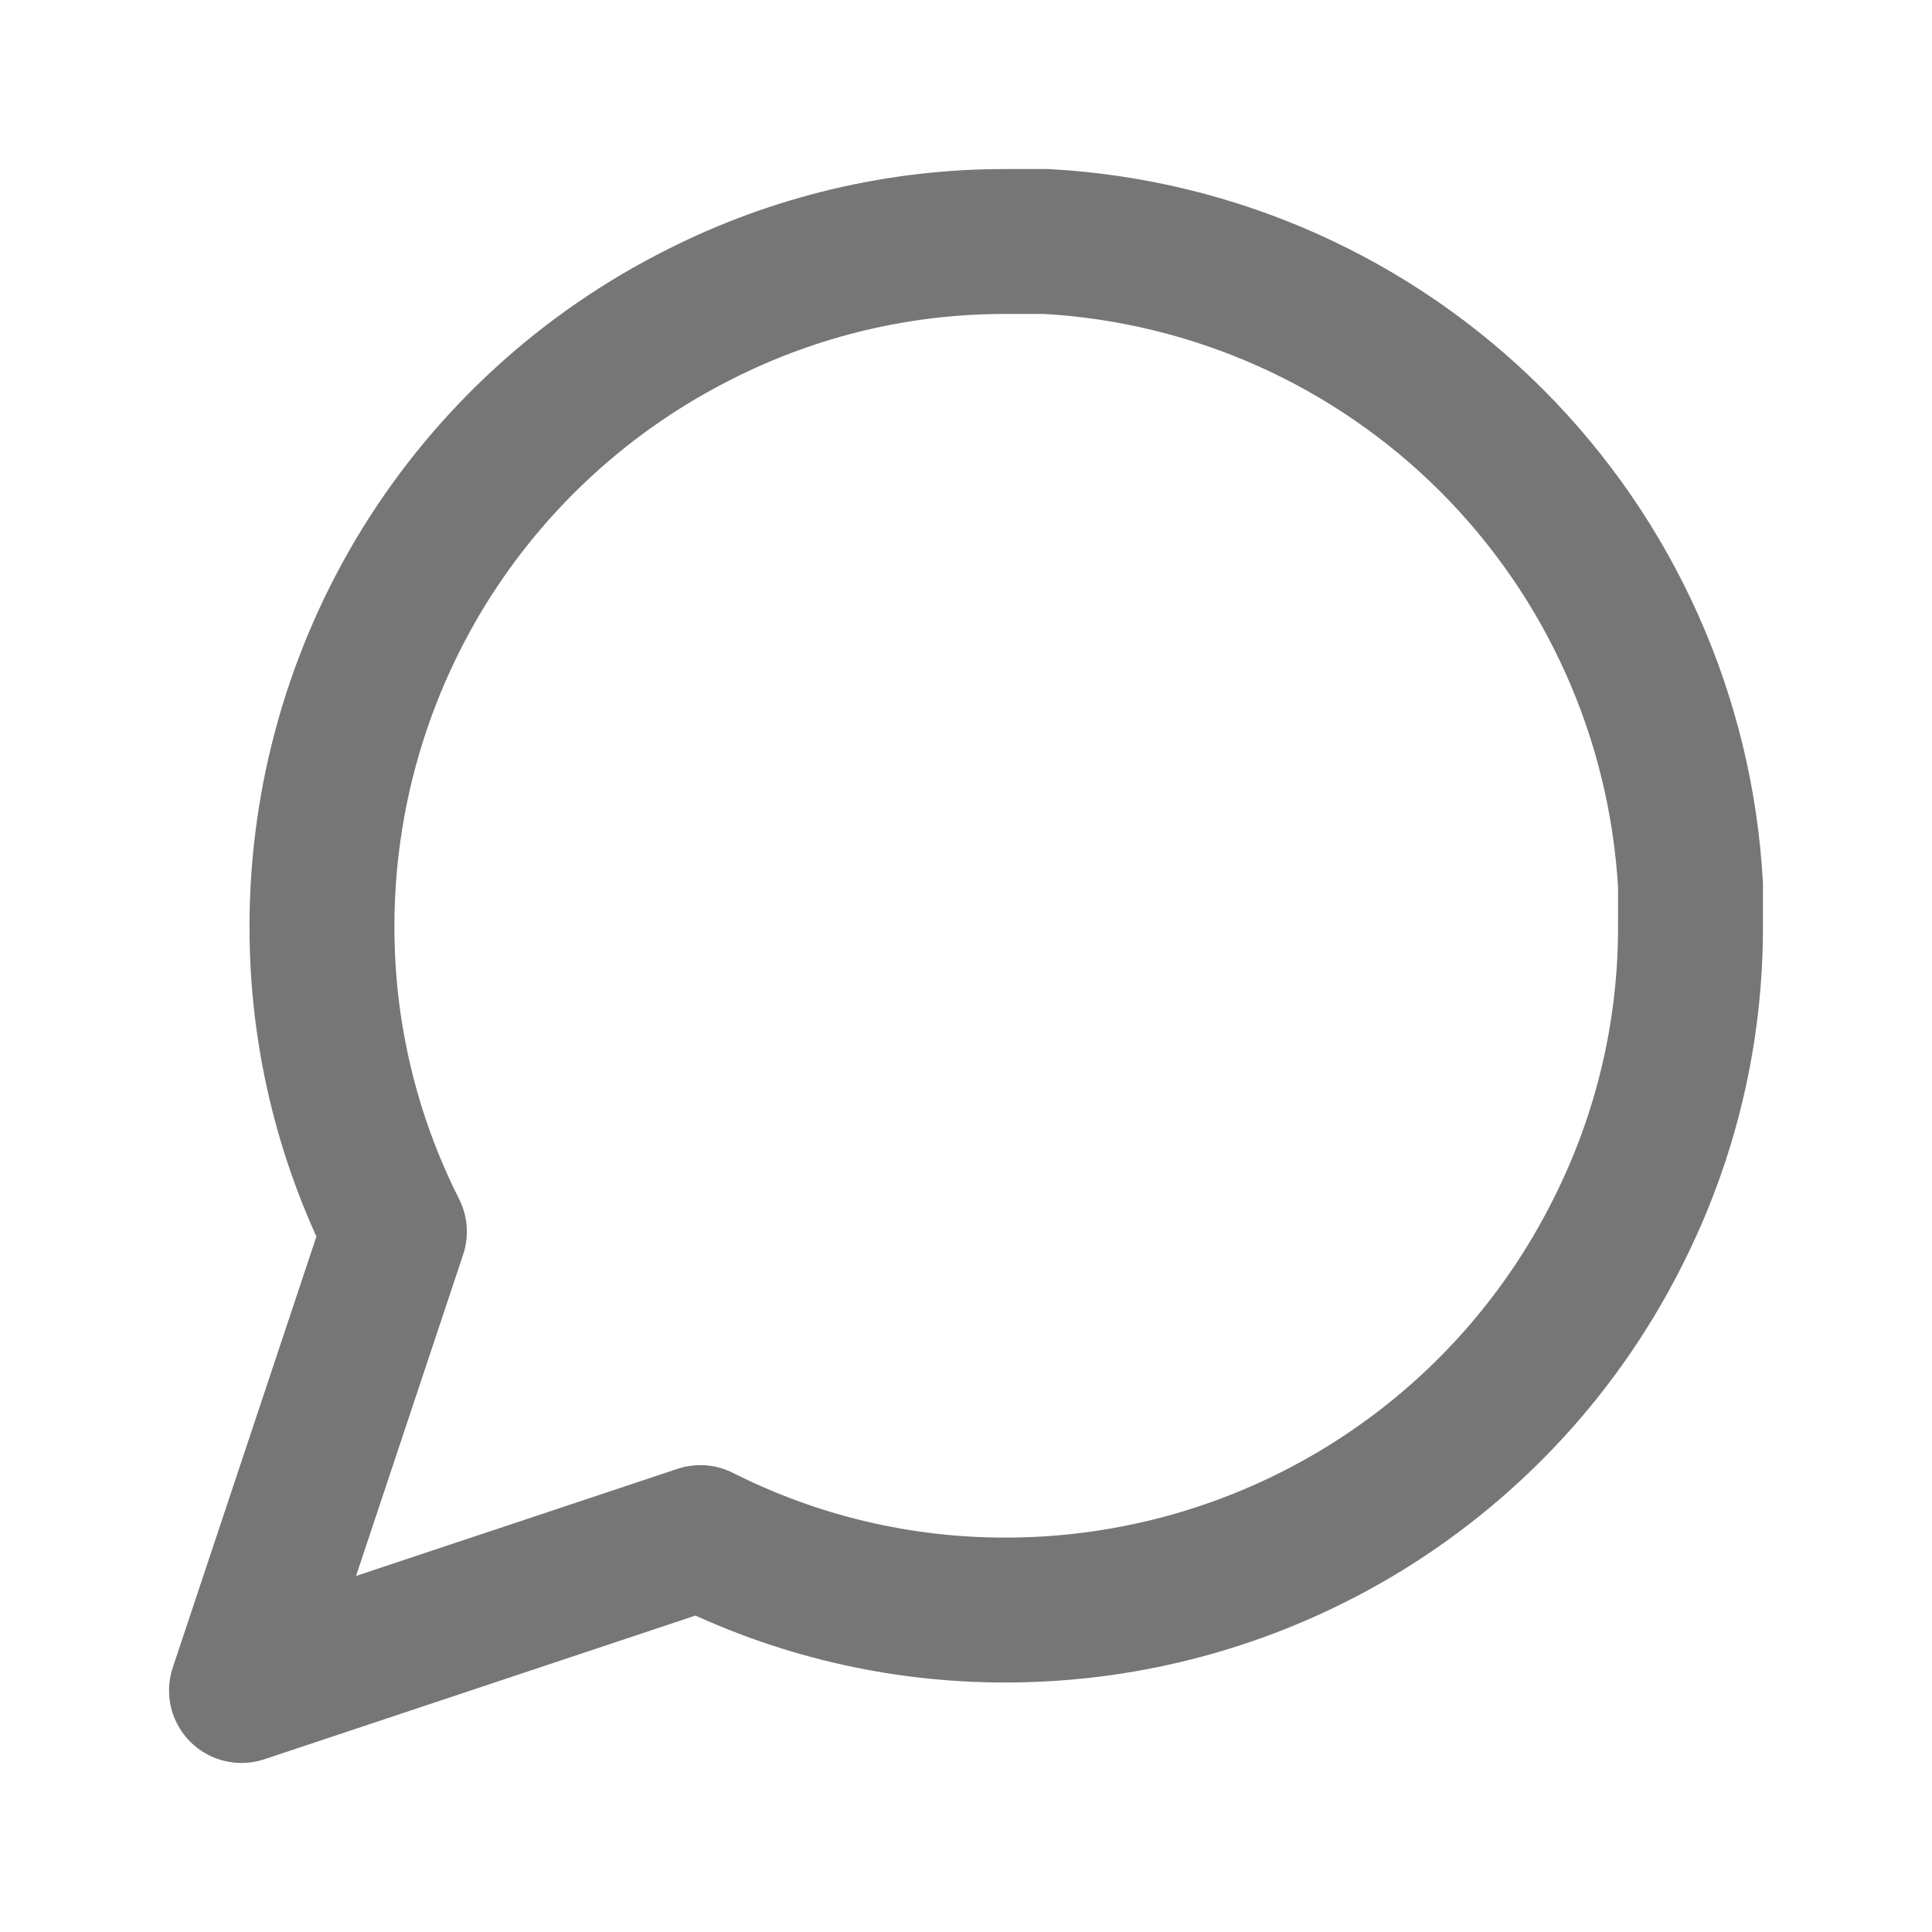
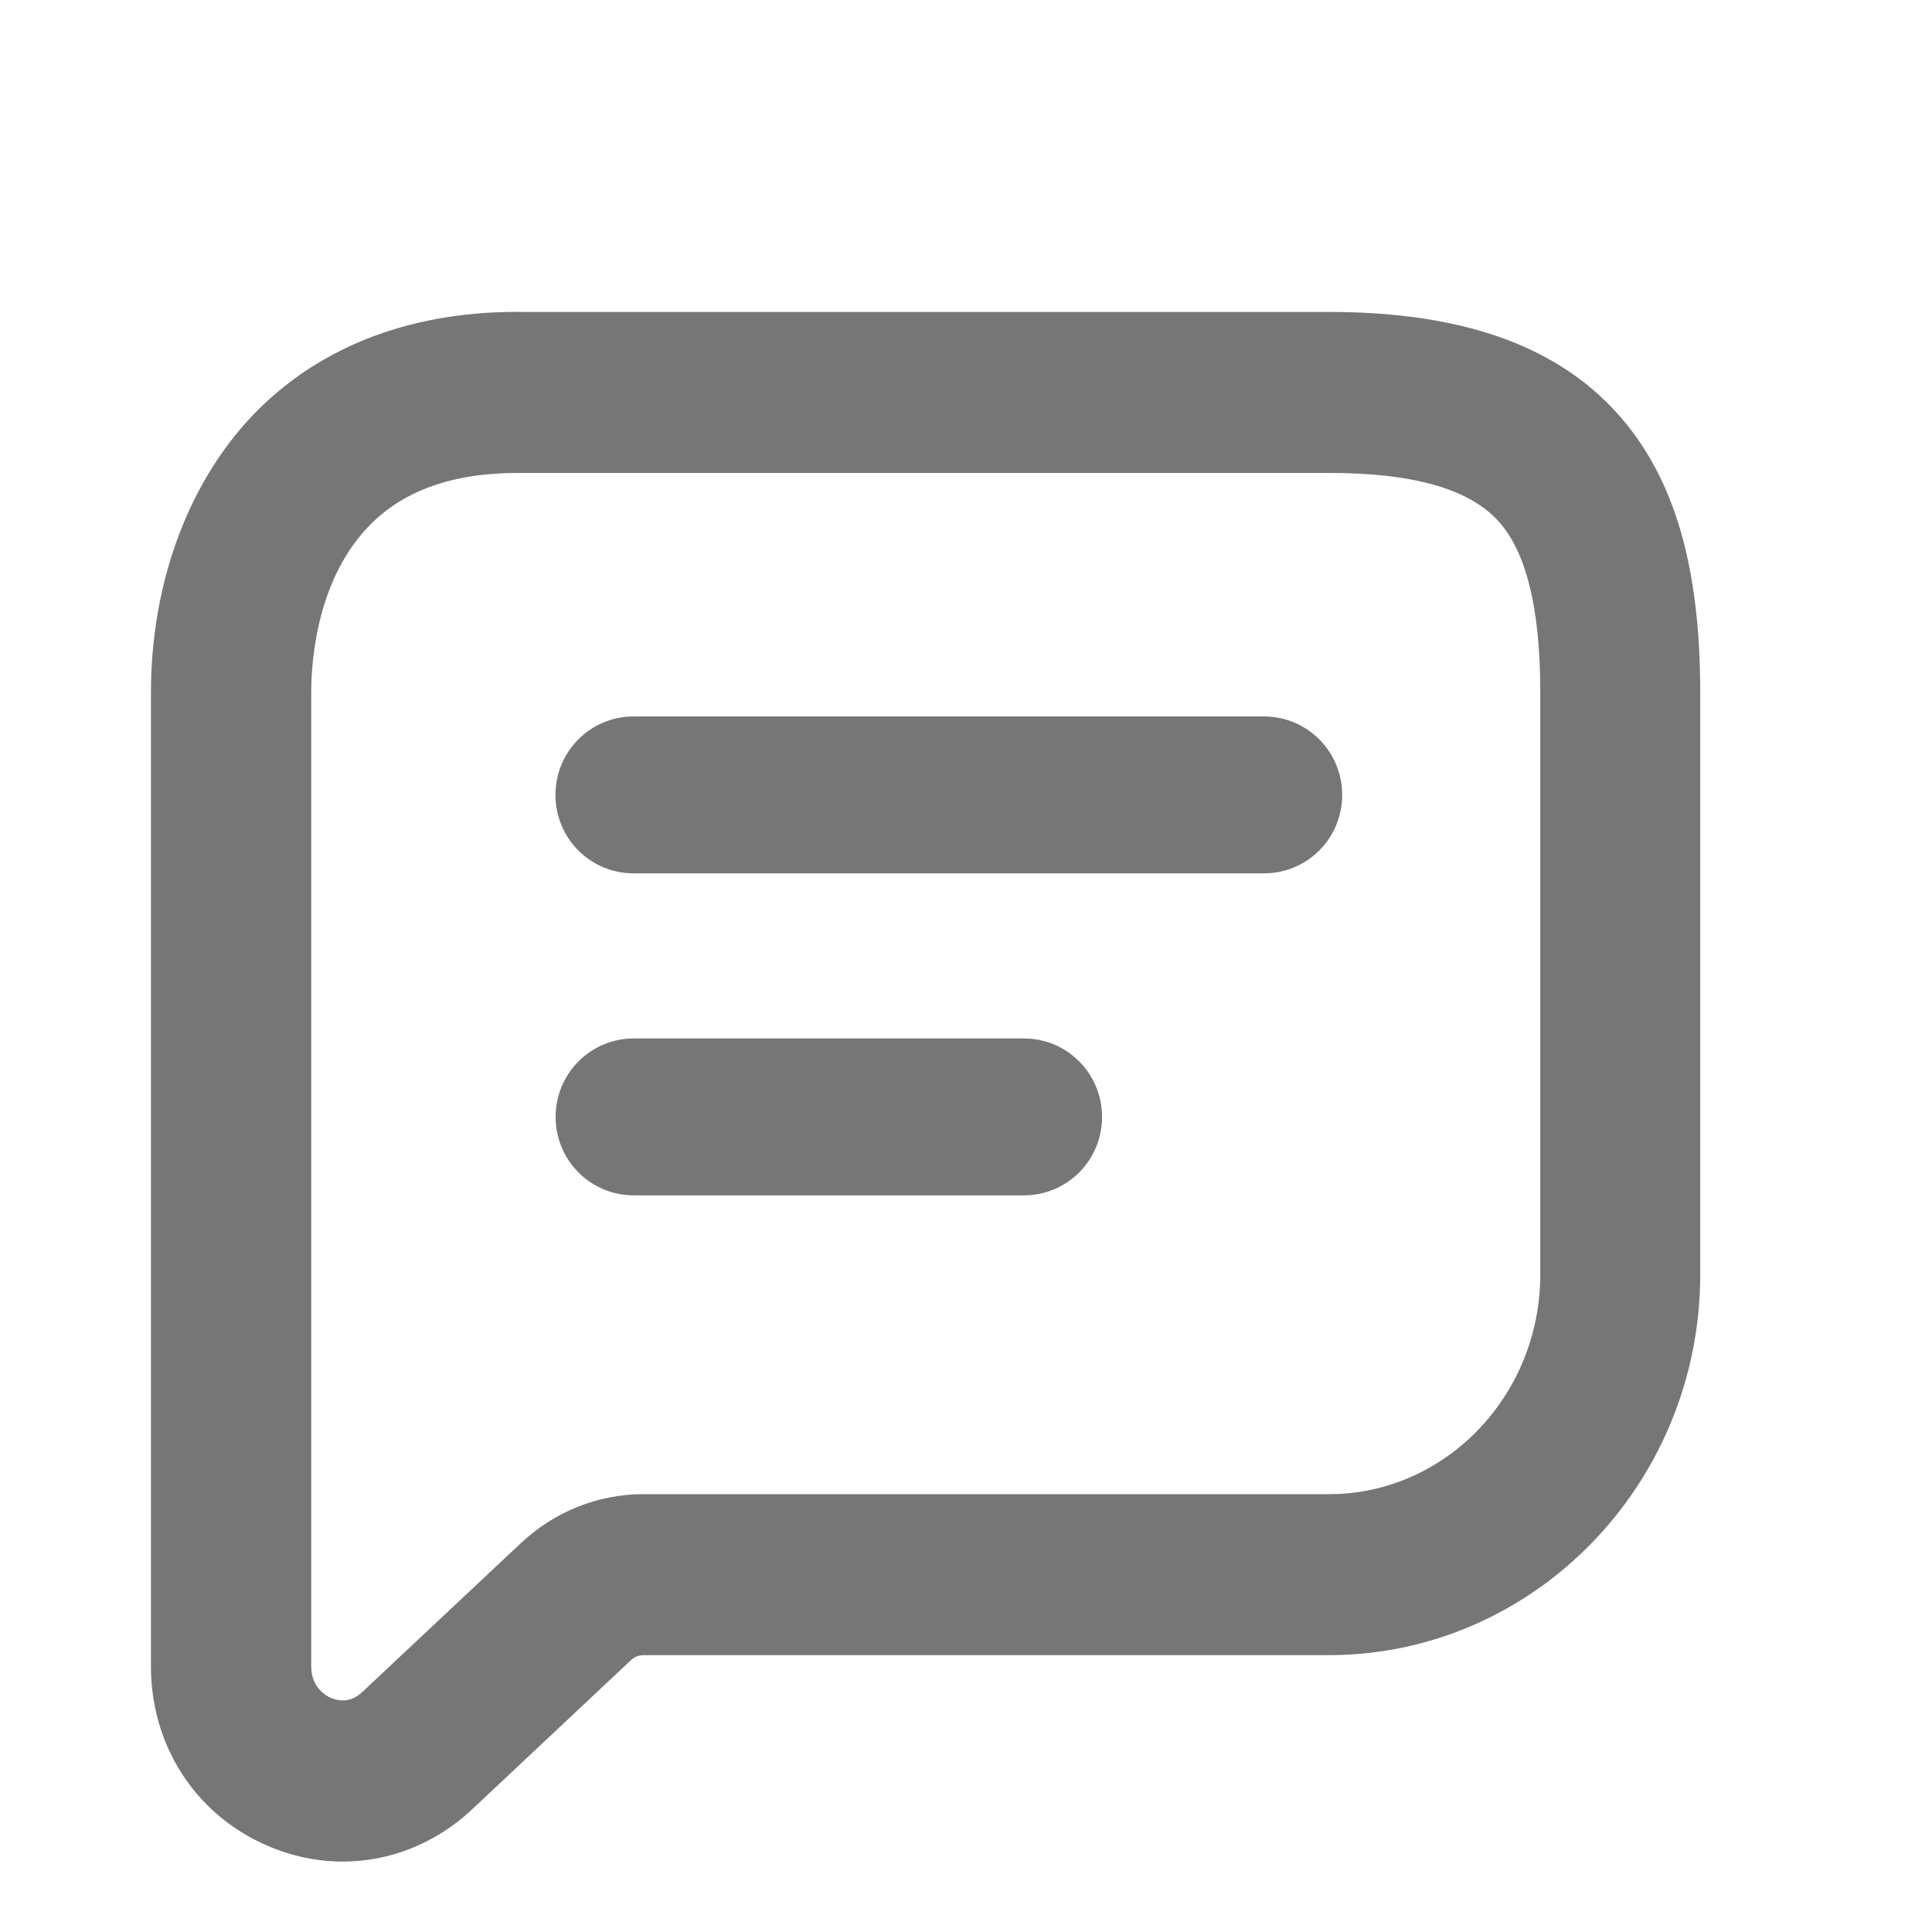
- <svg xmlns="http://www.w3.org/2000/svg" width="20" height="20" viewBox="0 0 20 20" fill="none">
-   <path d="M17.5 9.583C17.503 10.683 17.246 11.768 16.75 12.75C16.162 13.927 15.258 14.916 14.139 15.608C13.021 16.299 11.732 16.666 10.417 16.667C9.317 16.67 8.232 16.413 7.25 15.917L2.5 17.5L4.083 12.75C3.587 11.768 3.33 10.683 3.333 9.583C3.334 8.268 3.701 6.979 4.392 5.86C5.084 4.742 6.074 3.838 7.25 3.25C8.232 2.754 9.317 2.497 10.417 2.5H10.833C12.57 2.596 14.211 3.329 15.441 4.559C16.671 5.789 17.404 7.43 17.5 9.167V9.583Z" stroke="#767676" stroke-width="1.5" stroke-linecap="round" stroke-linejoin="round" />
+ <svg xmlns="http://www.w3.org/2000/svg" width="24" height="24" viewBox="0 0 24 24" fill="none">
+   <path d="M4.259 23C3.959 23 3.658 22.938 3.366 22.811C2.522 22.444 2 21.635 2 20.7V8.607C2 7.244 2.474 5.993 3.302 5.172C4.091 4.389 5.197 3.981 6.503 4H16.507C18.108 4 19.246 4.395 19.985 5.205C20.675 5.963 20.996 7.044 20.996 8.607V15.829C20.996 18.37 18.981 20.436 16.505 20.436H7.992C7.903 20.436 7.816 20.471 7.749 20.535L5.774 22.39C5.346 22.79 4.809 23 4.259 23ZM6.431 5.75C5.607 5.75 4.971 5.973 4.524 6.416C3.818 7.118 3.741 8.181 3.741 8.607V20.698C3.741 21.041 3.985 21.173 4.06 21.206C4.168 21.252 4.381 21.303 4.586 21.11L6.561 19.256C6.954 18.889 7.462 18.686 7.994 18.686H16.509C18.025 18.686 19.259 17.405 19.259 15.829V8.607C19.259 7.524 19.077 6.797 18.704 6.387C18.313 5.96 17.596 5.75 16.511 5.75H6.491C6.472 5.75 6.451 5.75 6.431 5.75Z" fill="#767676" stroke="#767676" stroke-width="0.25" />
+   <path d="M15.702 10.749H7.87C7.389 10.749 7 10.359 7 9.875C7 9.391 7.389 9 7.87 9H15.702C16.184 9 16.573 9.391 16.573 9.875C16.573 10.359 16.184 10.749 15.702 10.749Z" fill="#767676" stroke="#767676" stroke-width="0.2" />
+   <path d="M12.72 14.749H7.872C7.391 14.749 7.002 14.359 7.002 13.875C7.002 13.391 7.391 13 7.872 13H12.72C13.201 13 13.59 13.391 13.59 13.875C13.59 14.359 13.201 14.749 12.72 14.749Z" fill="#767676" stroke="#767676" stroke-width="0.2" />
</svg>
